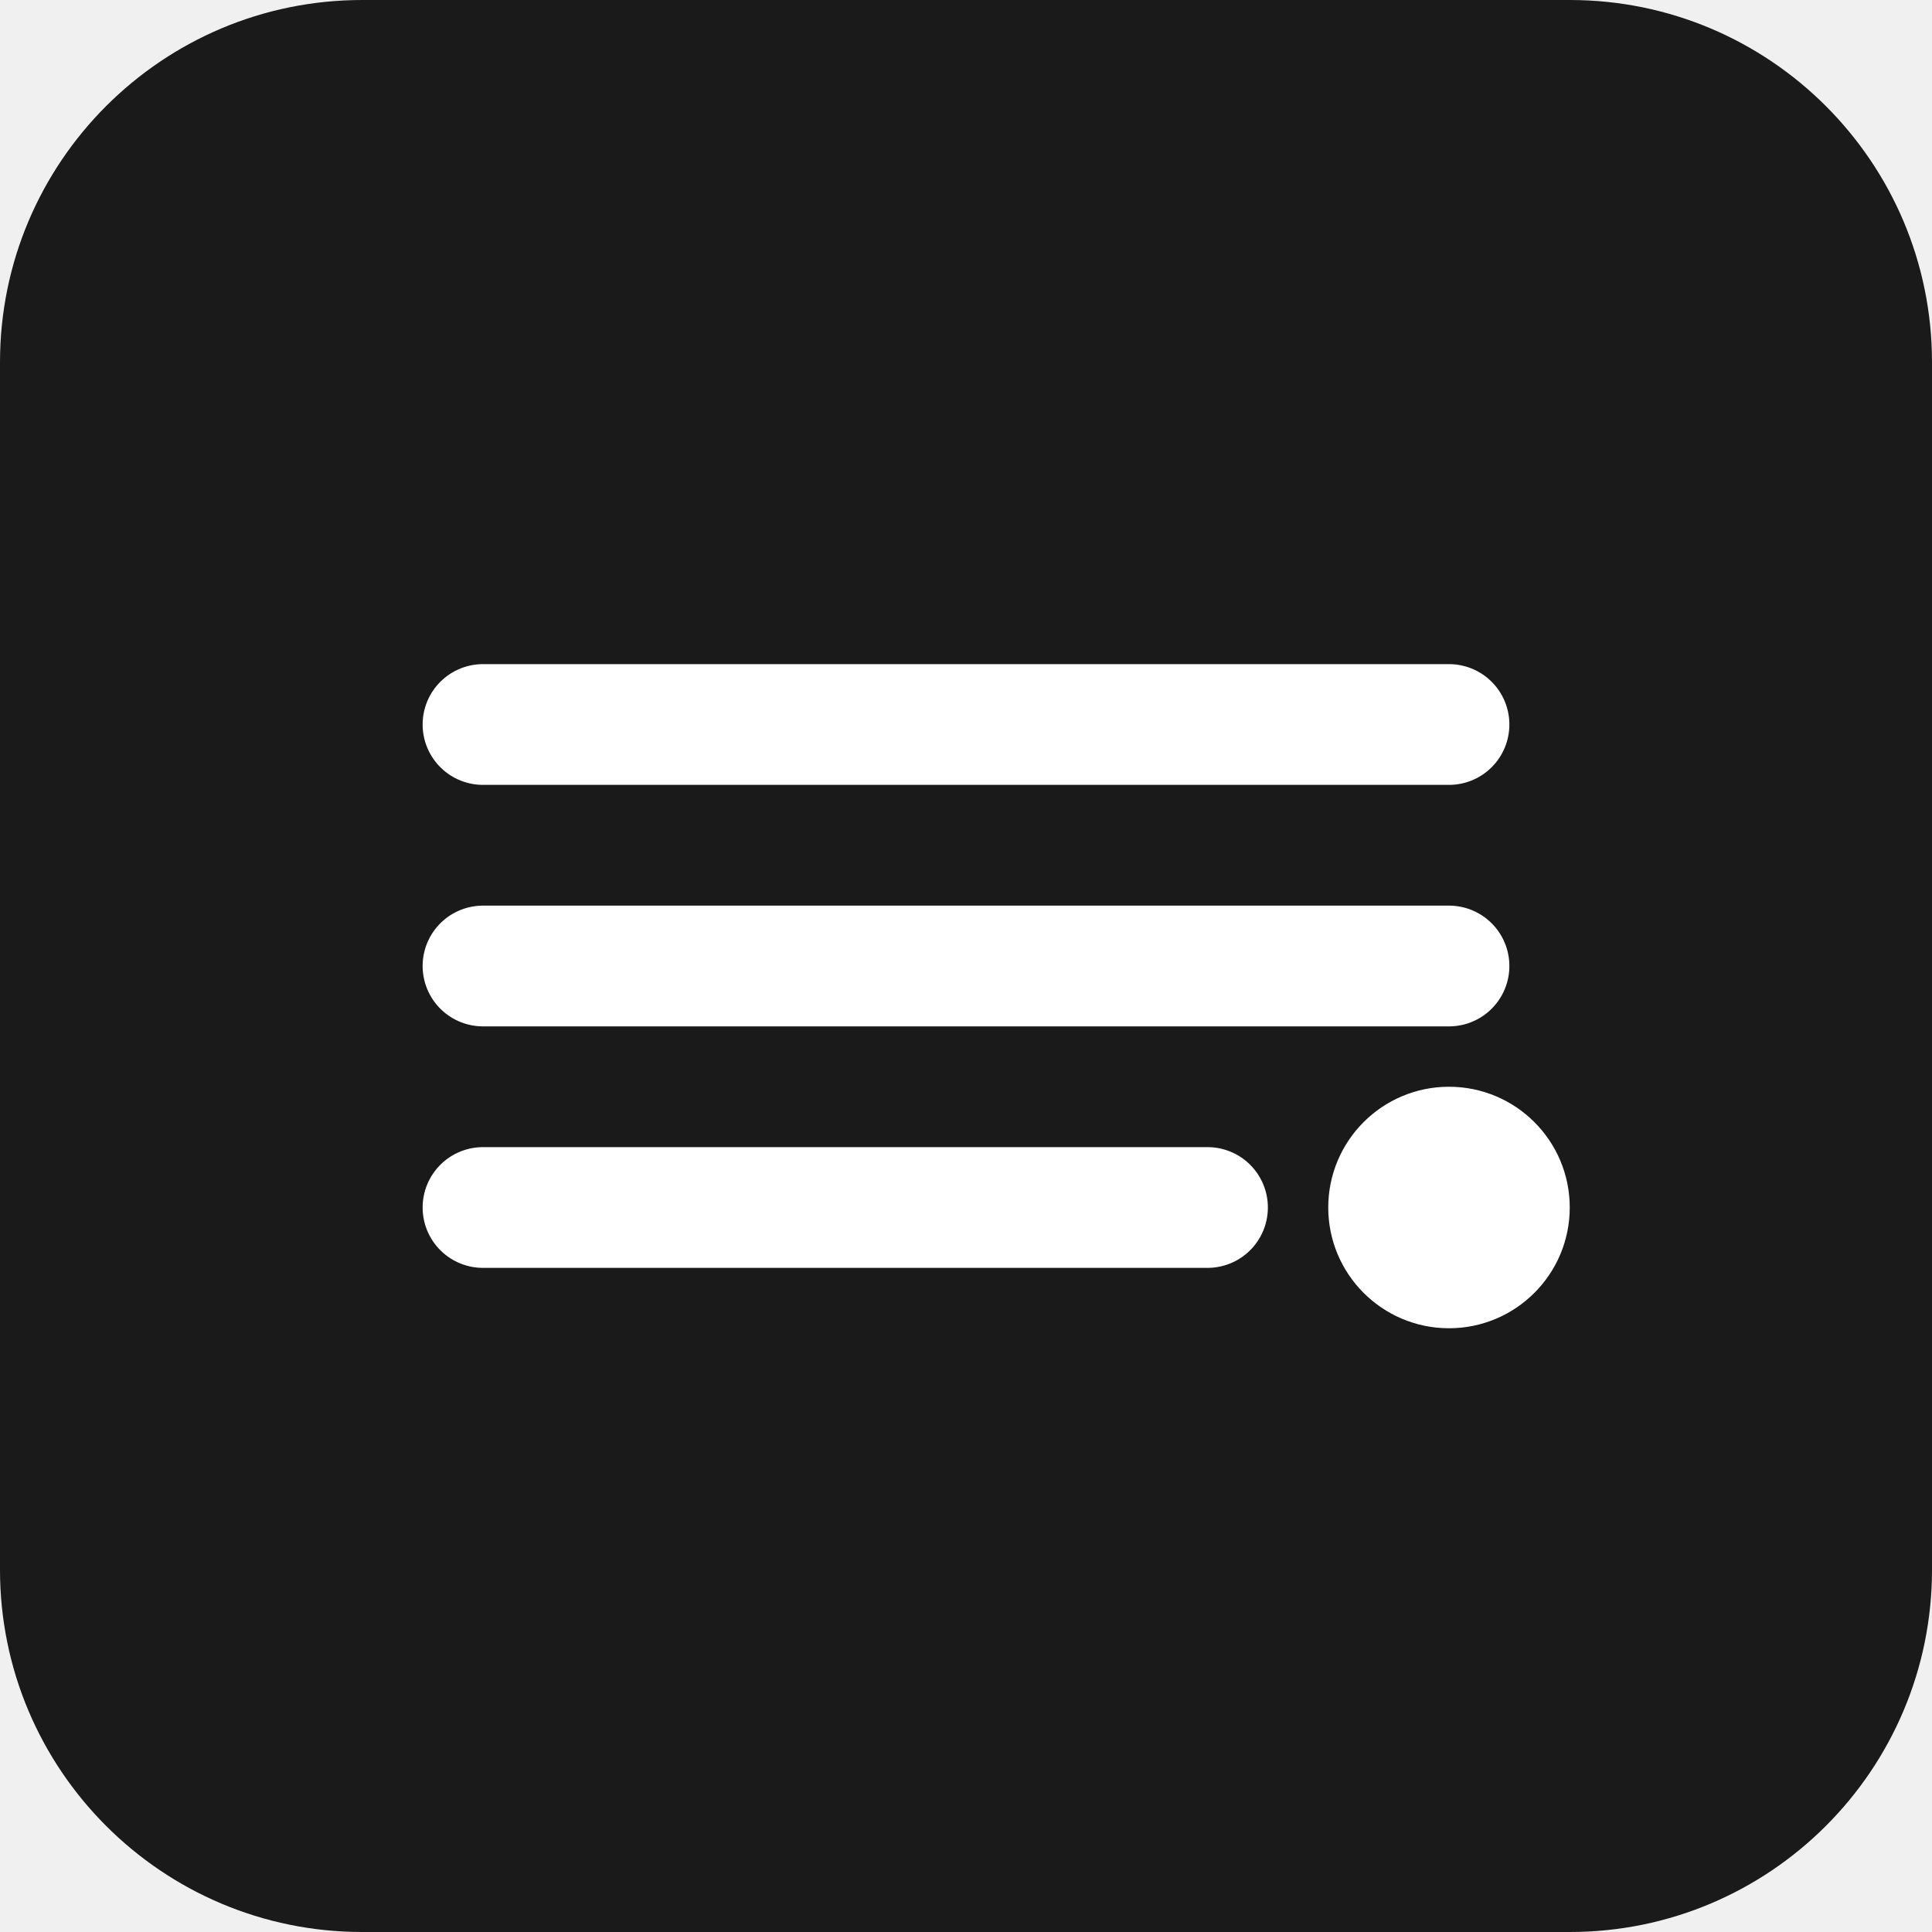
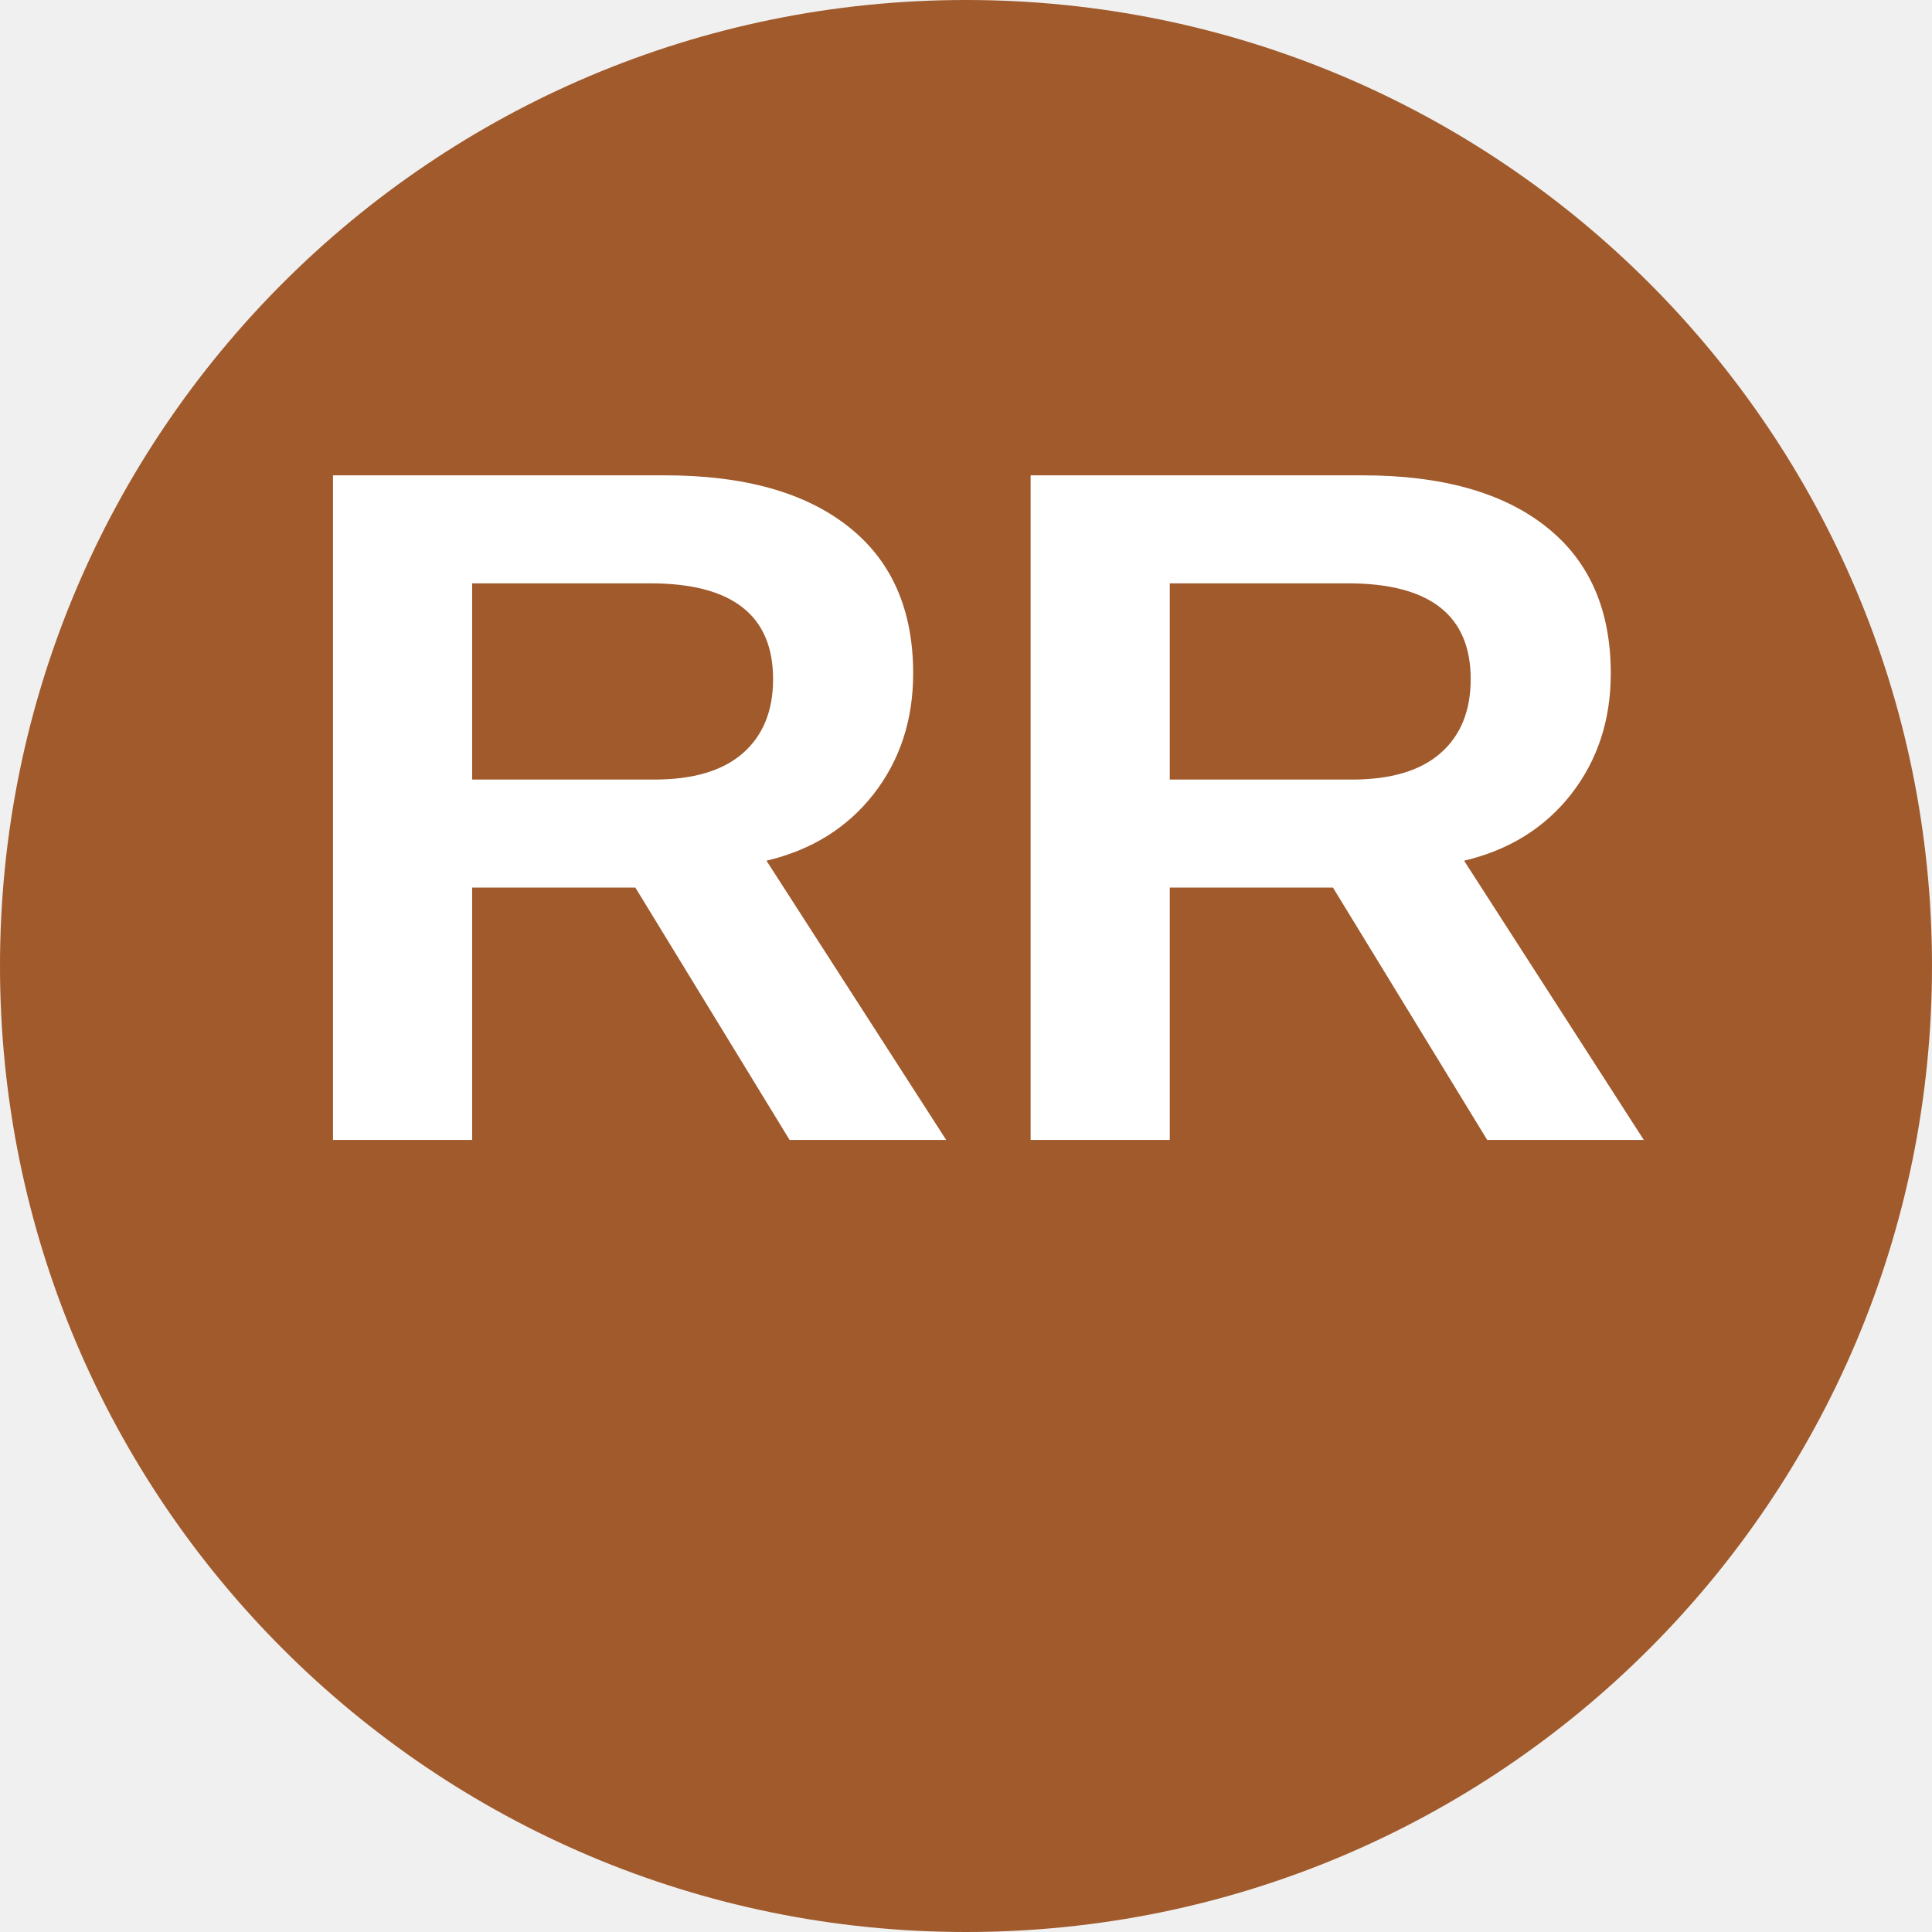
- <svg xmlns="http://www.w3.org/2000/svg" width="32" height="32" viewBox="0 0 32 32" fill="none">
-   <rect width="32" height="32" rx="6" fill="#1a1a1a" />
-   <path d="M8 12h16M8 16h16M8 20h12" stroke="#ffffff" stroke-width="2" stroke-linecap="round" />
-   <circle cx="24" cy="20" r="2" fill="#ffffff" />
+ <svg xmlns="http://www.w3.org/2000/svg" viewBox="0 0 64 64">
+   <circle cx="32" cy="32" r="32" fill="#a05a2c" />
+   <text x="50%" y="54%" text-anchor="middle" fill="#fff" font-size="32" font-family="Arial, sans-serif" font-weight="bold" dy=".1em">RR</text>
</svg>
